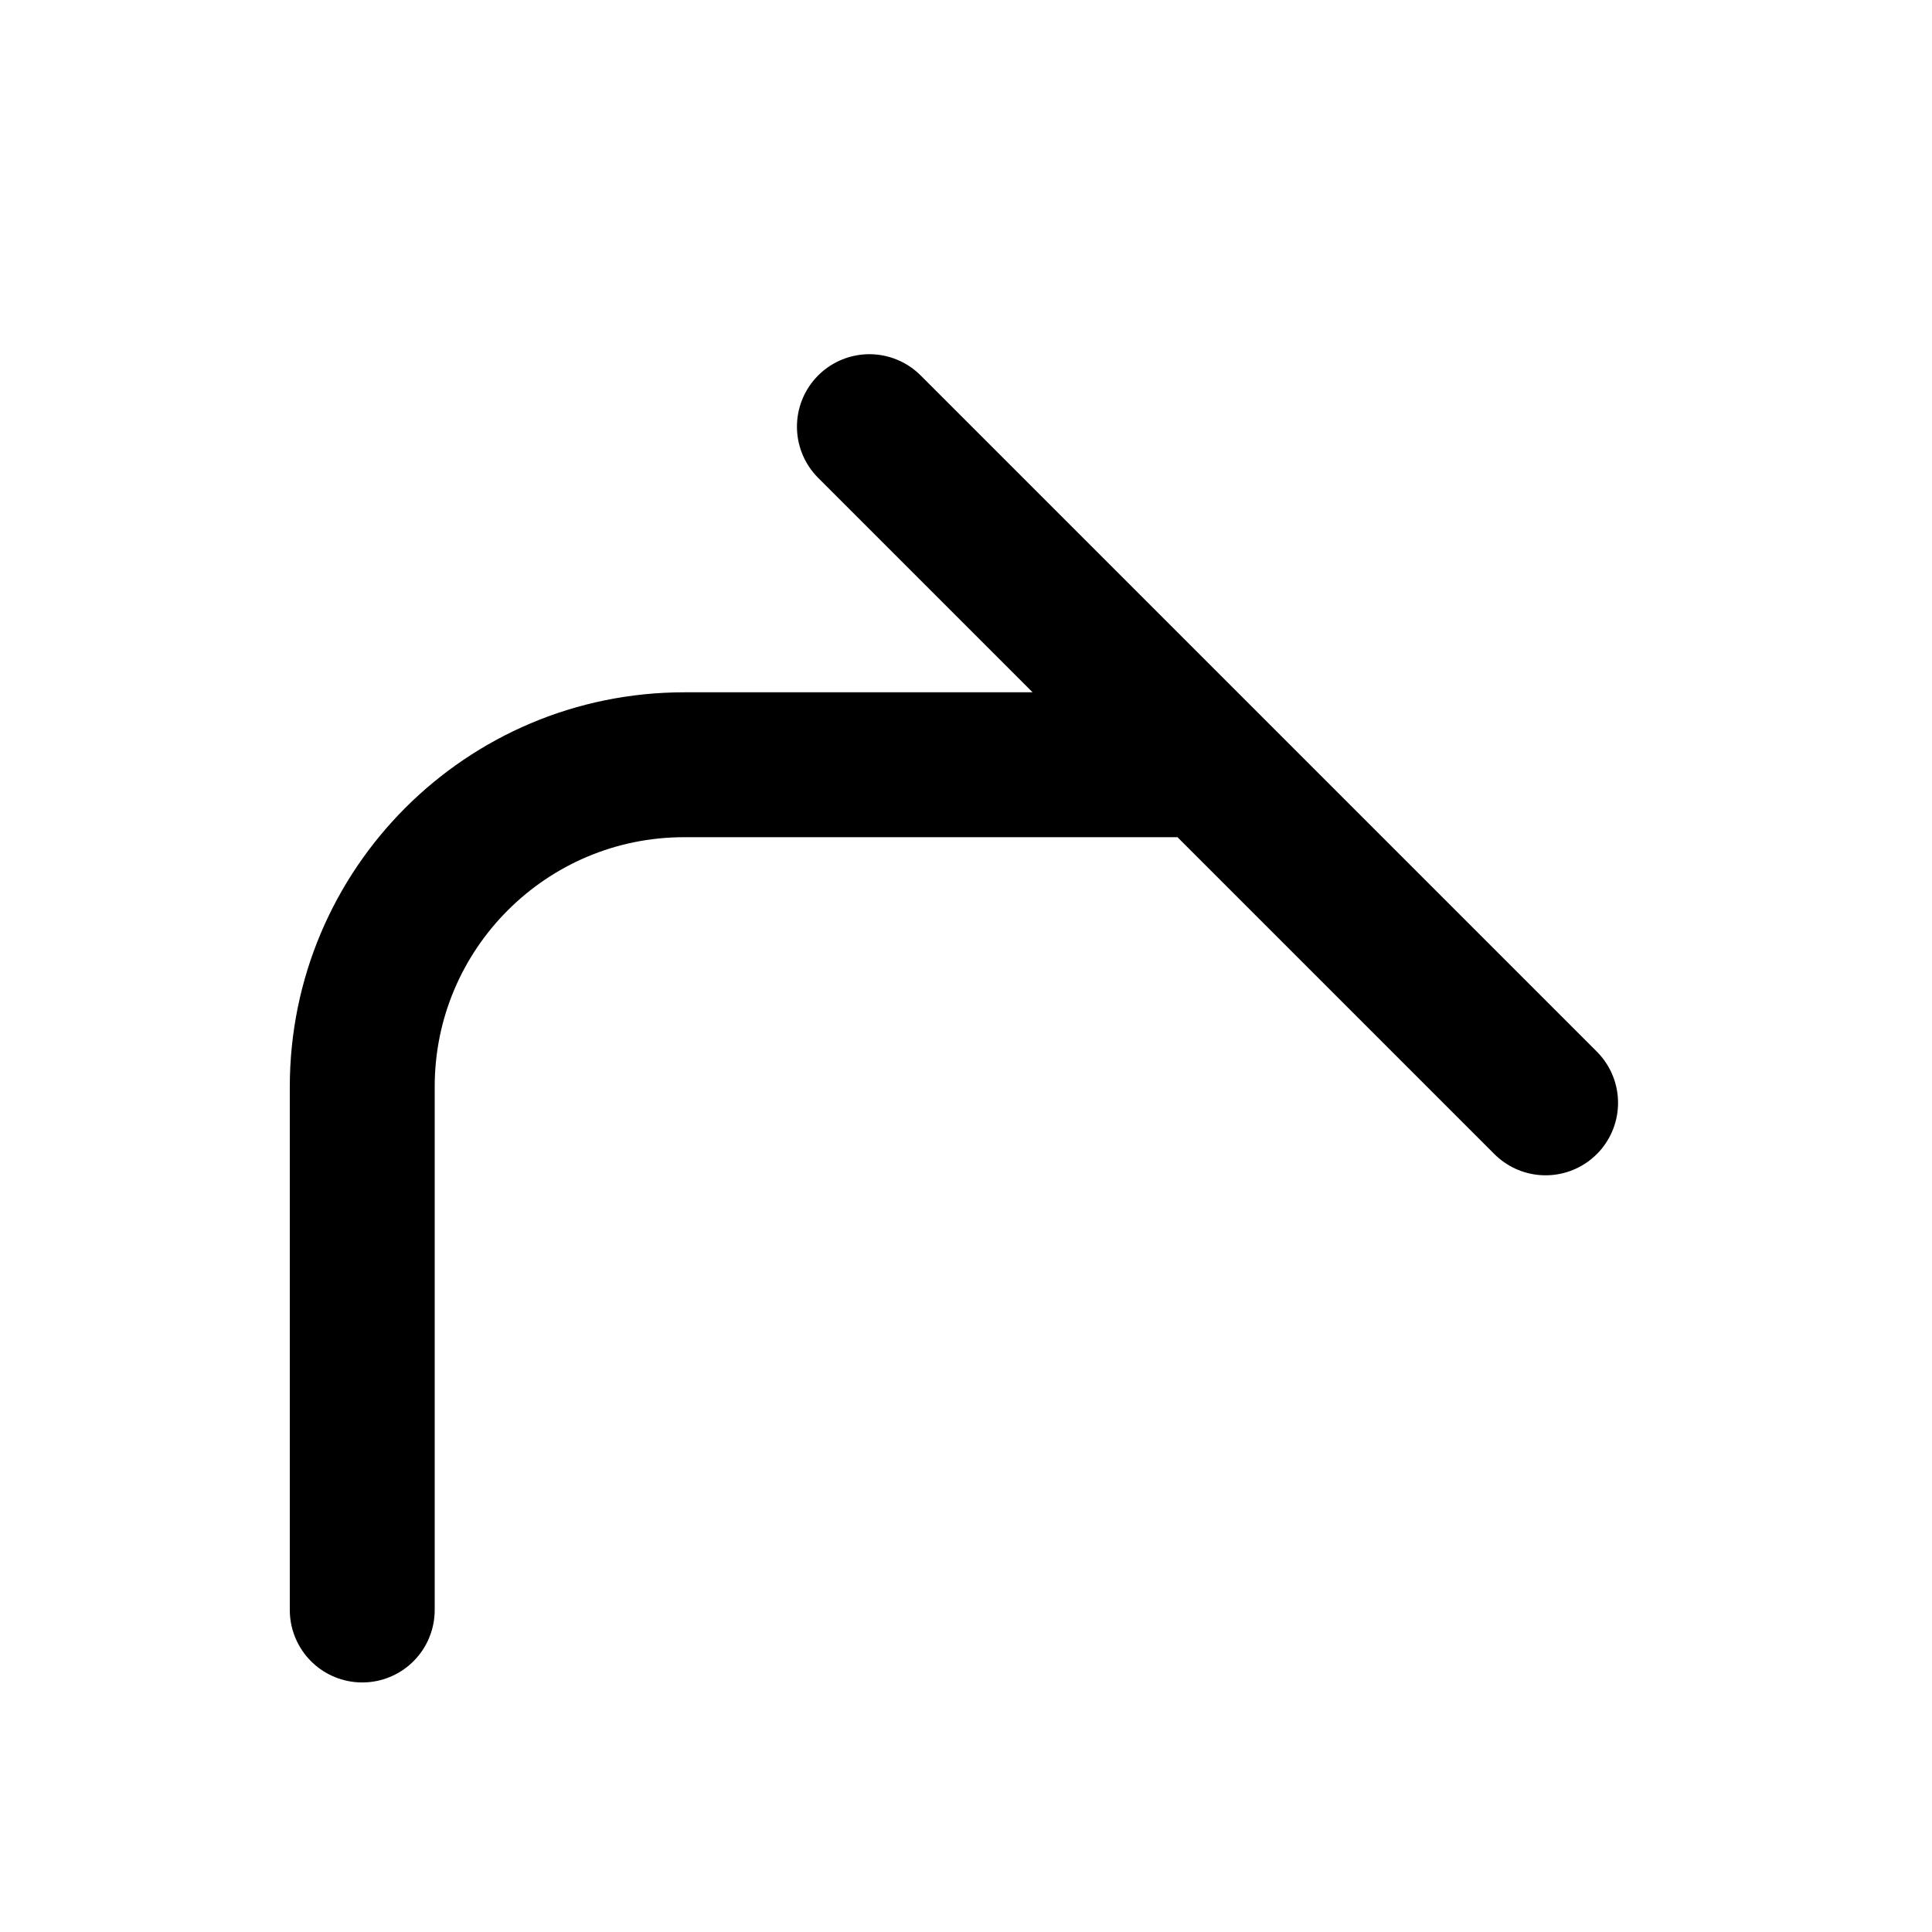
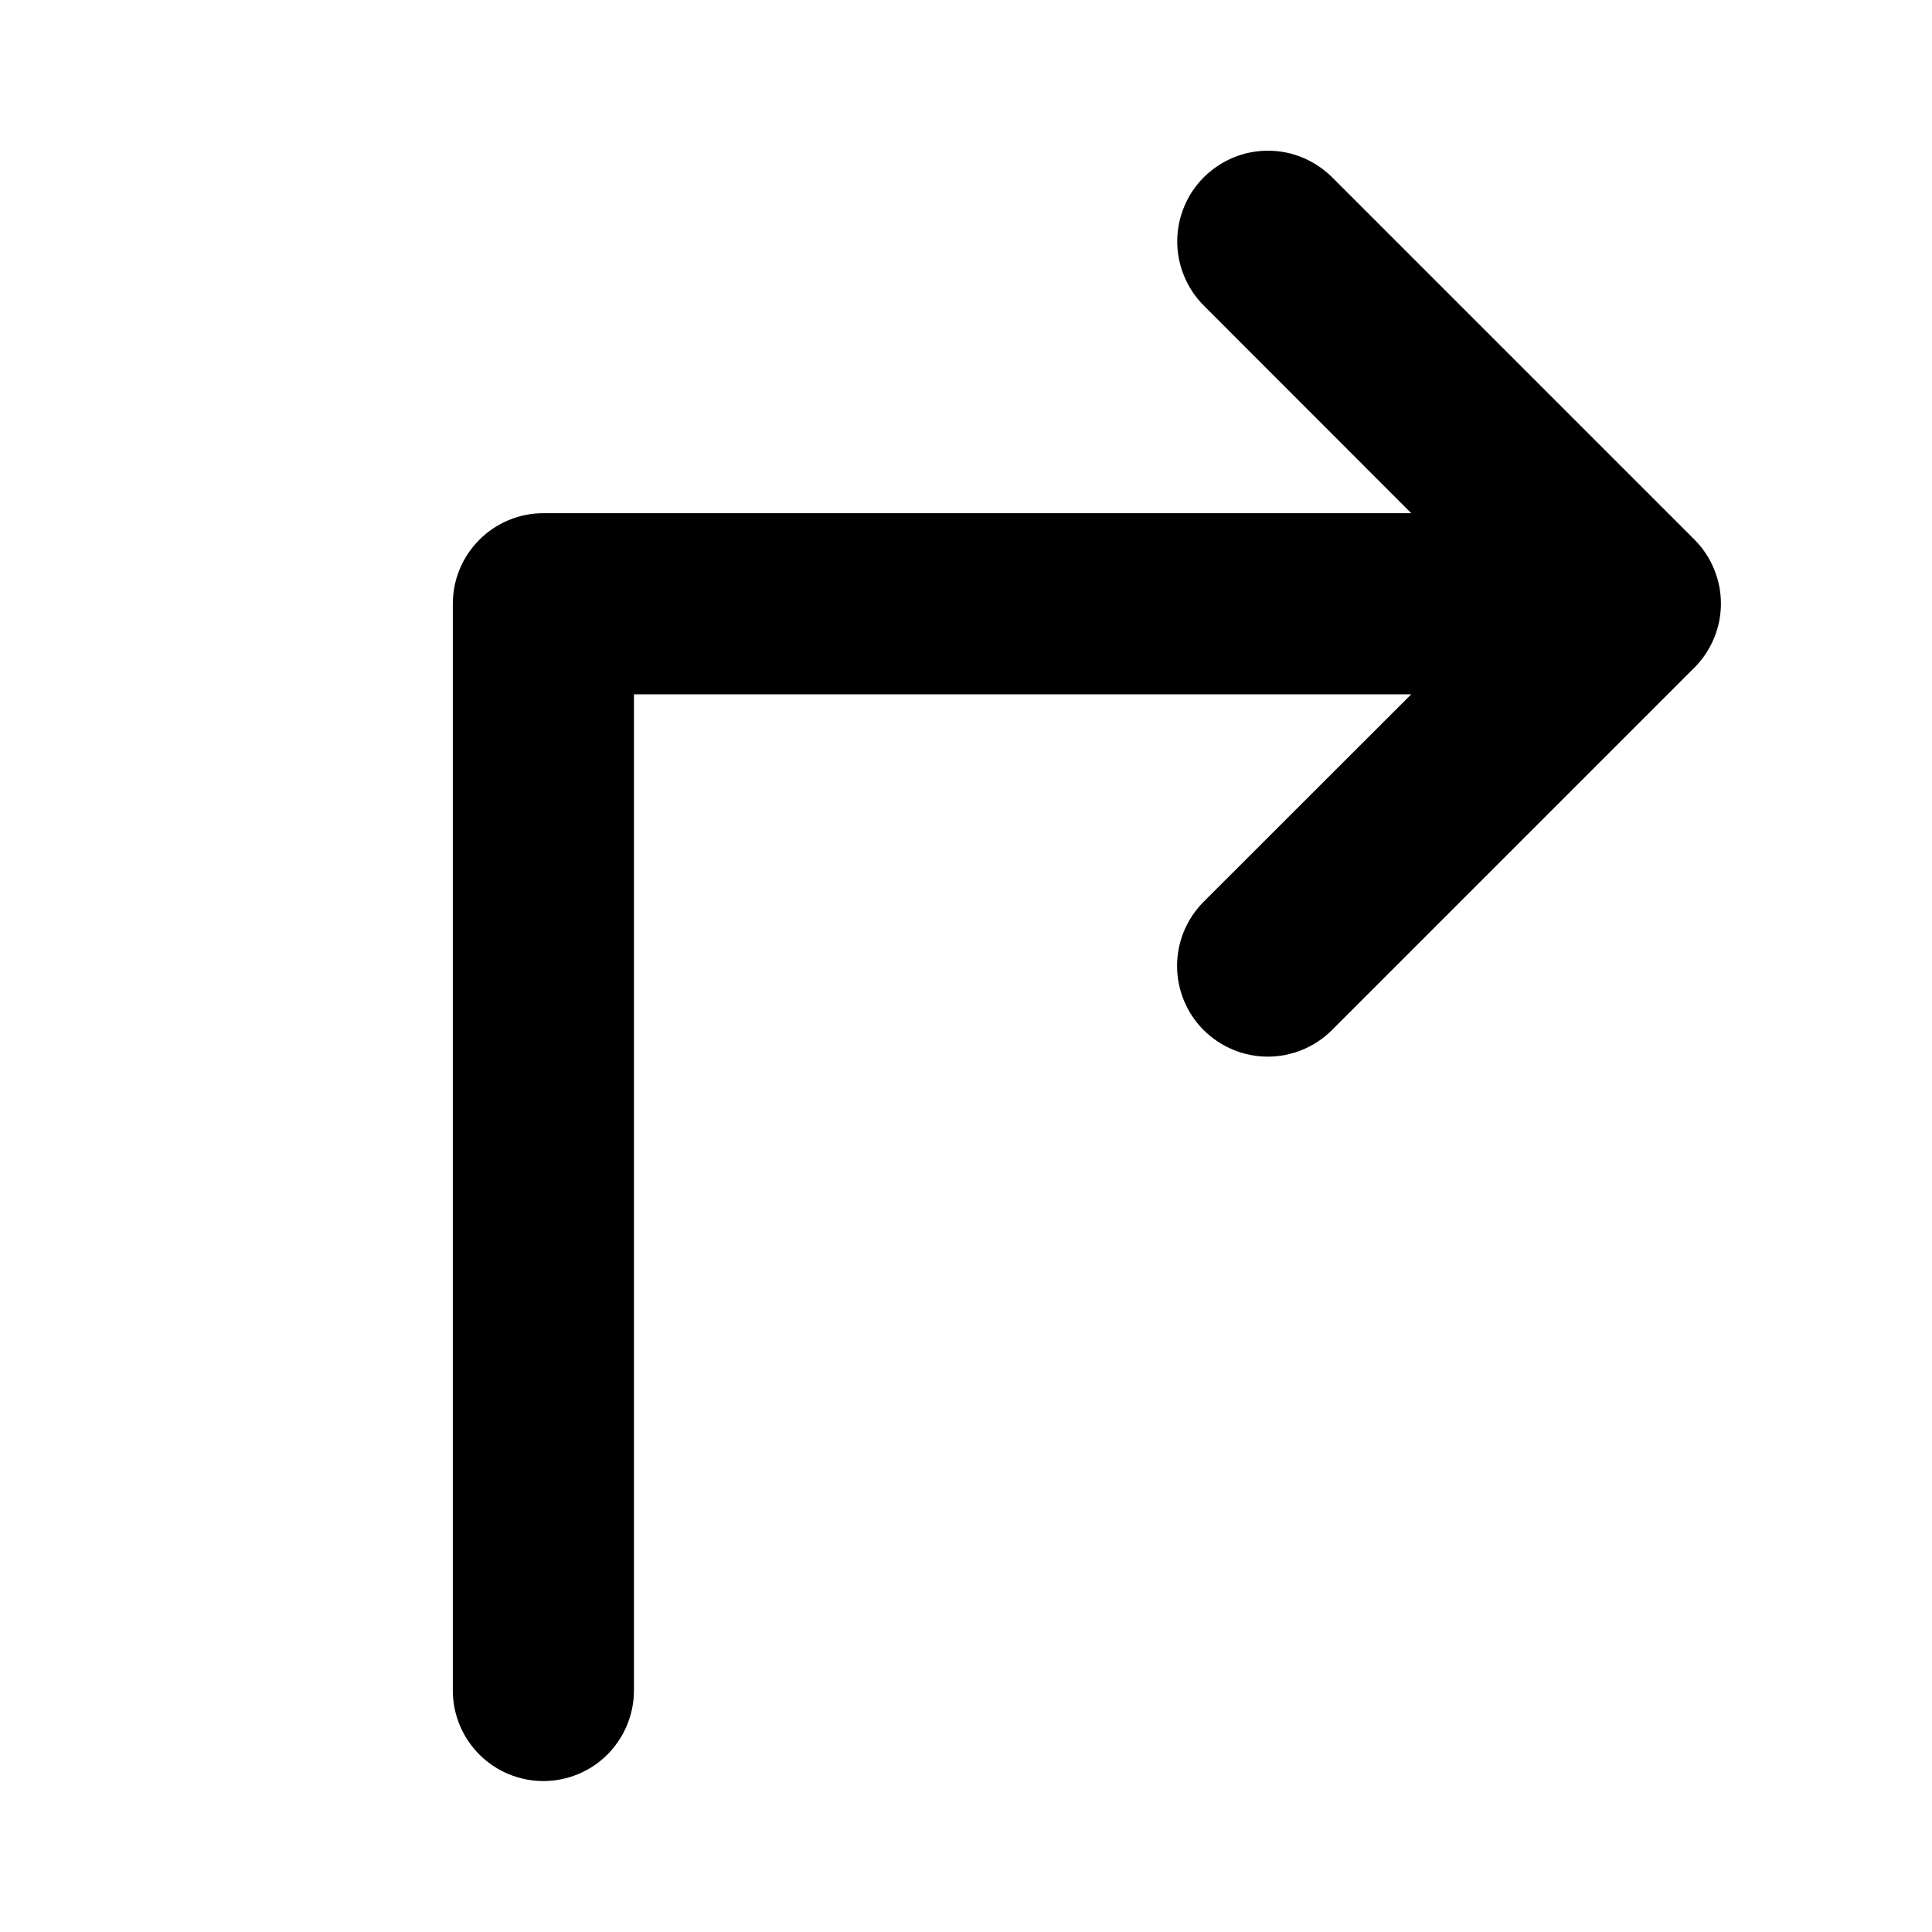
- <svg xmlns="http://www.w3.org/2000/svg" viewBox="0 0 24 24" fill="none" stroke="currentColor" stroke-width="1.8" stroke-linecap="round" stroke-linejoin="round">
-   <path d="M6.5 20v-6.5a4 4 0 0 1 4-4H17M17 9.5l-4.2-4.2M17 9.5l4.2 4.2" transform="translate(-2 0)" />
+ <svg xmlns="http://www.w3.org/2000/svg" viewBox="0 0 24 24" fill="none">
+   <path d="M21.046 8.296L16.546 12.796C16.335 13.007 16.048 13.126 15.749 13.126C15.45 13.126 15.164 13.007 14.952 12.796C14.741 12.585 14.622 12.298 14.622 11.999C14.622 11.7 14.741 11.414 14.952 11.202L17.531 8.625H7.875V21C7.875 21.298 7.756 21.584 7.545 21.796C7.335 22.006 7.048 22.125 6.75 22.125C6.452 22.125 6.165 22.006 5.955 21.796C5.744 21.584 5.625 21.298 5.625 21V7.5C5.625 7.202 5.744 6.915 5.955 6.705C6.165 6.494 6.452 6.375 6.75 6.375H17.531L14.954 3.796C14.849 3.691 14.766 3.567 14.71 3.43C14.653 3.294 14.624 3.147 14.624 2.999C14.624 2.851 14.653 2.705 14.71 2.568C14.766 2.431 14.849 2.307 14.954 2.202C15.059 2.098 15.183 2.015 15.32 1.958C15.456 1.901 15.603 1.872 15.751 1.872C15.899 1.872 16.046 1.901 16.182 1.958C16.319 2.015 16.443 2.098 16.548 2.202L21.048 6.702C21.153 6.807 21.236 6.931 21.292 7.068C21.349 7.205 21.378 7.351 21.378 7.499C21.378 7.648 21.348 7.794 21.291 7.931C21.234 8.067 21.151 8.192 21.046 8.296Z" fill="currentColor" />
</svg>
